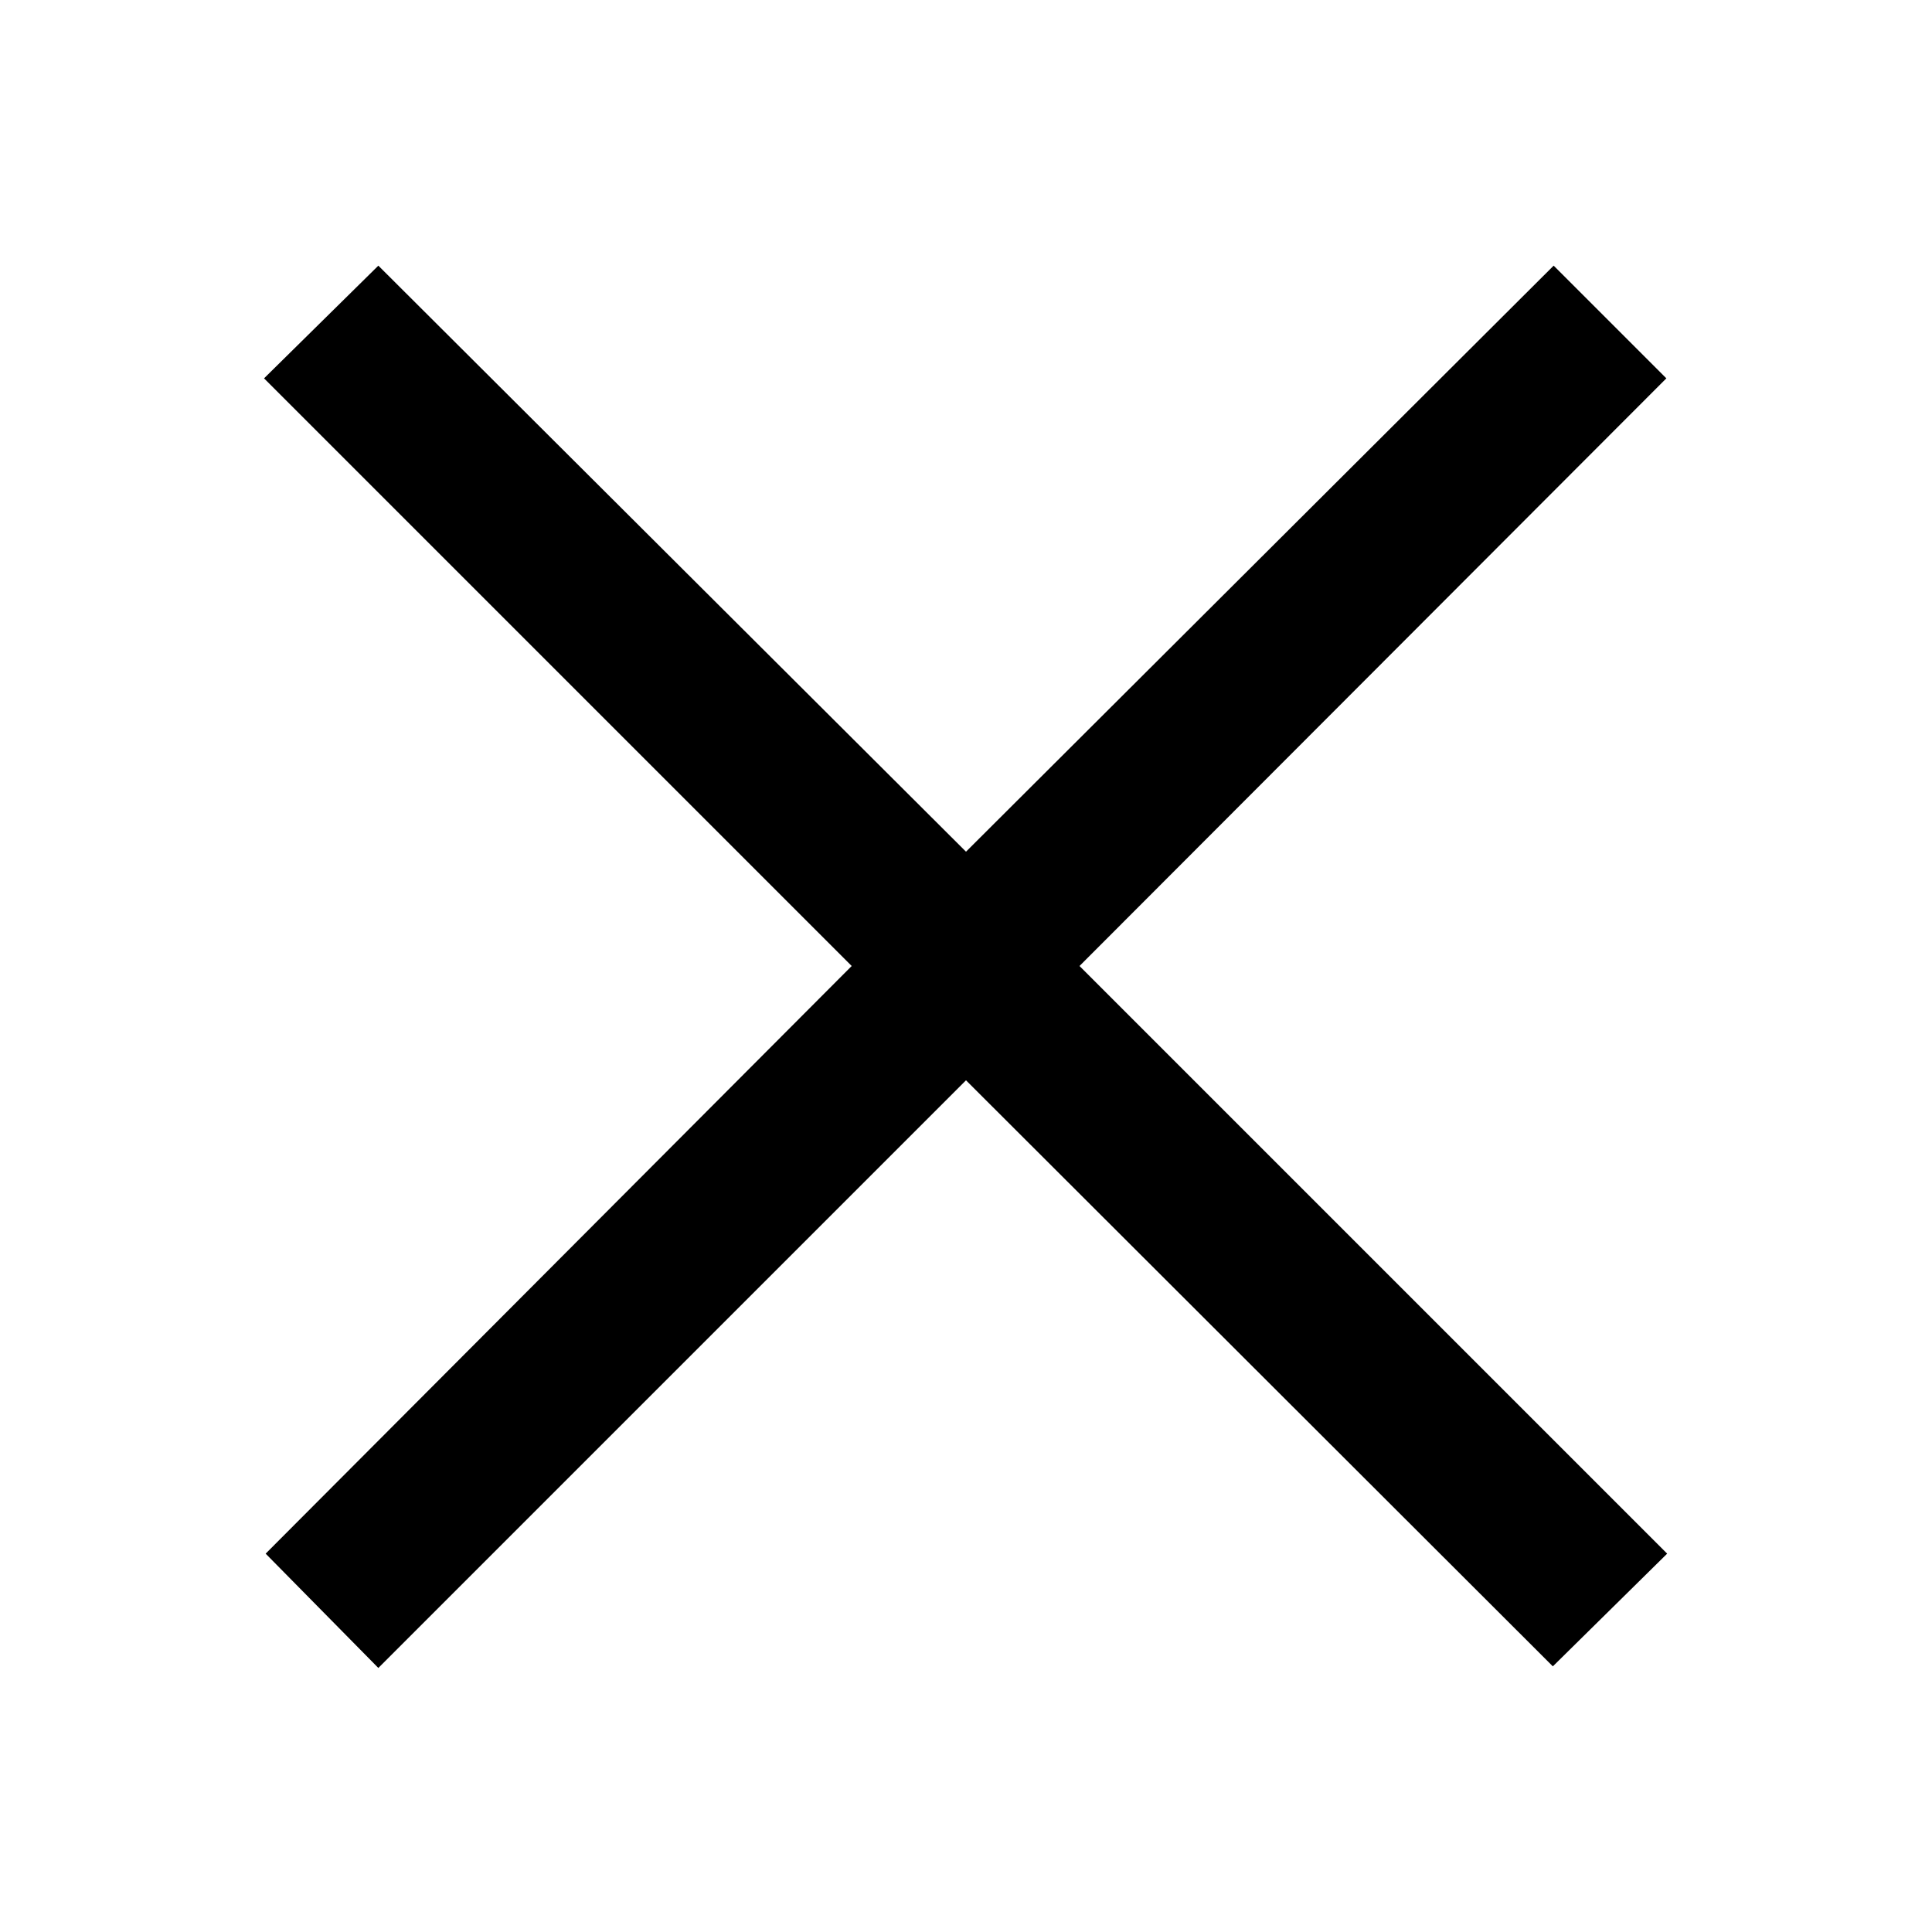
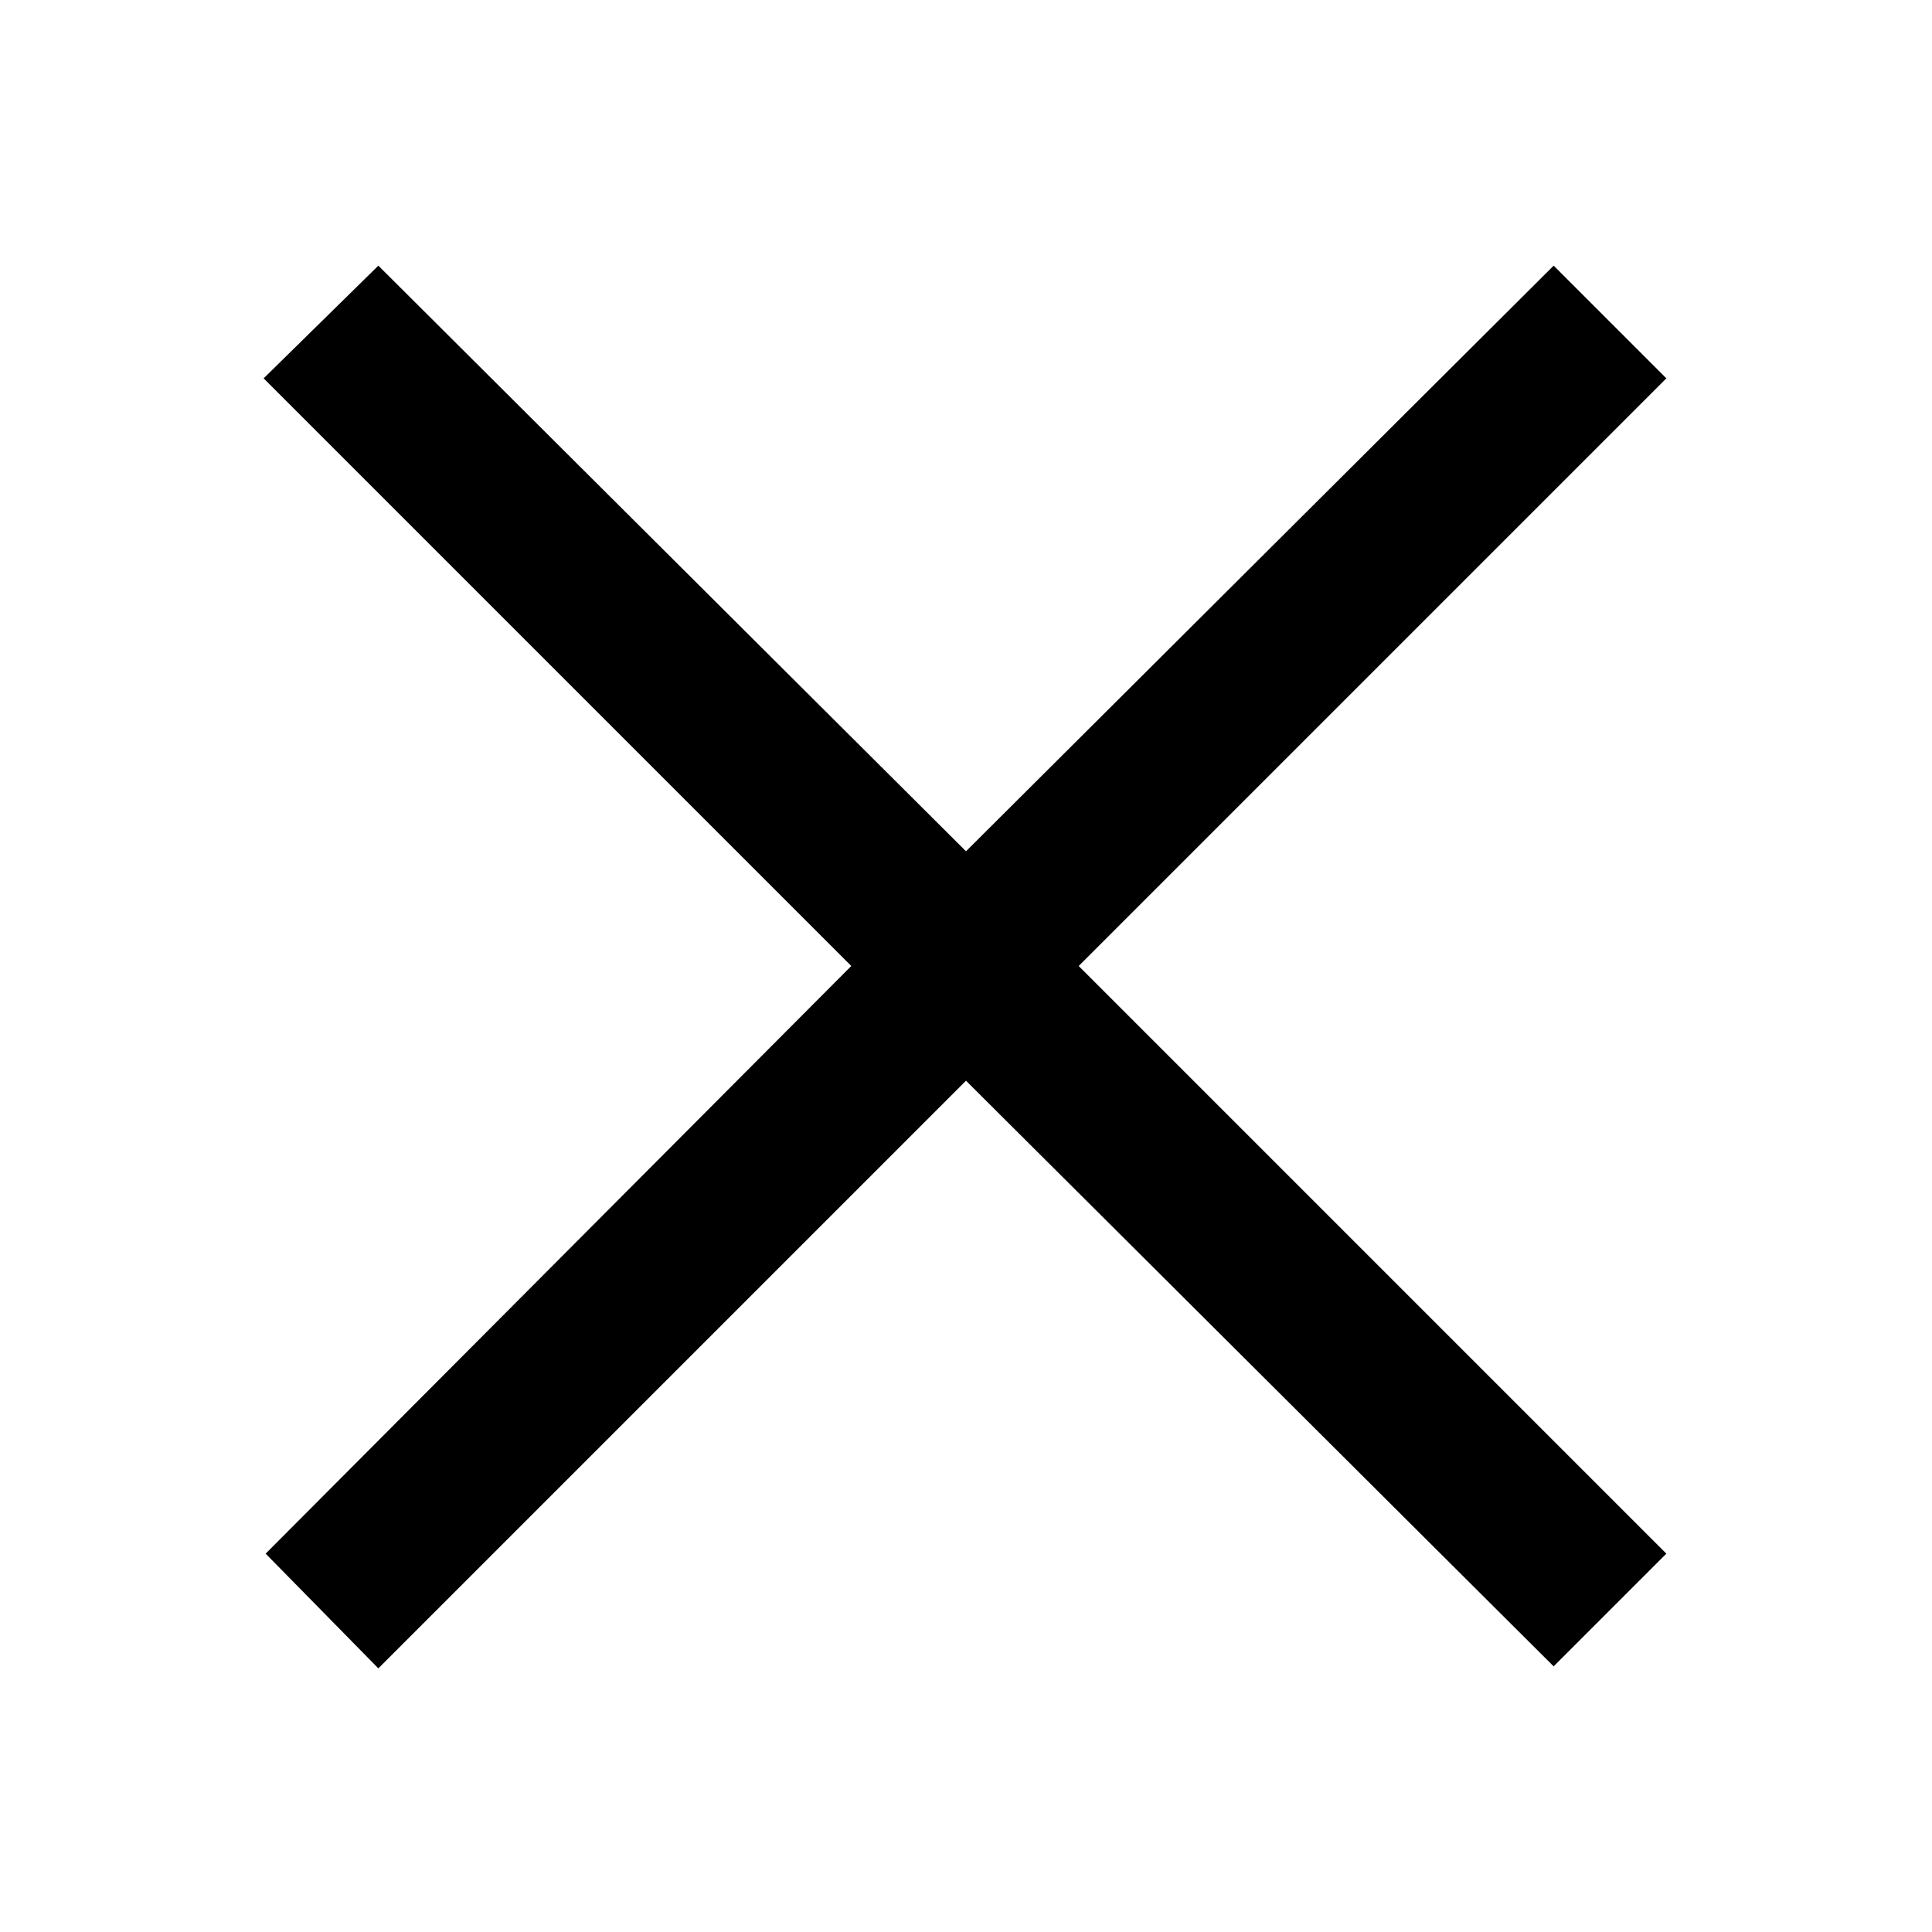
- <svg xmlns="http://www.w3.org/2000/svg" class="x-icon" width="24" height="24" viewBox="0 0 24 24" aria-hidden="true" focusable="false">
-   <path fill="currentColor" d="m19.3 3.3 1.4 1.4-7.29 7.3 7.3 7.3-1.42 1.4L12 13.42l-7.3 7.3-1.4-1.42L10.58 12l-7.3-7.3 1.42-1.4L12 10.58z" />
+ <svg xmlns="http://www.w3.org/2000/svg" class="x-icon" width="24" height="24" viewBox="0 0 96 96" aria-hidden="true" focusable="false">
+   <path fill="currentColor" d="m77.2 13.2 5.6 5.6L53.6 48l29.2 29.2-5.6 5.6L48 53.7 18.8 82.9l-5.6-5.7L42.3 48 13.1 18.8l5.7-5.6L48 42.3z" />
</svg>
